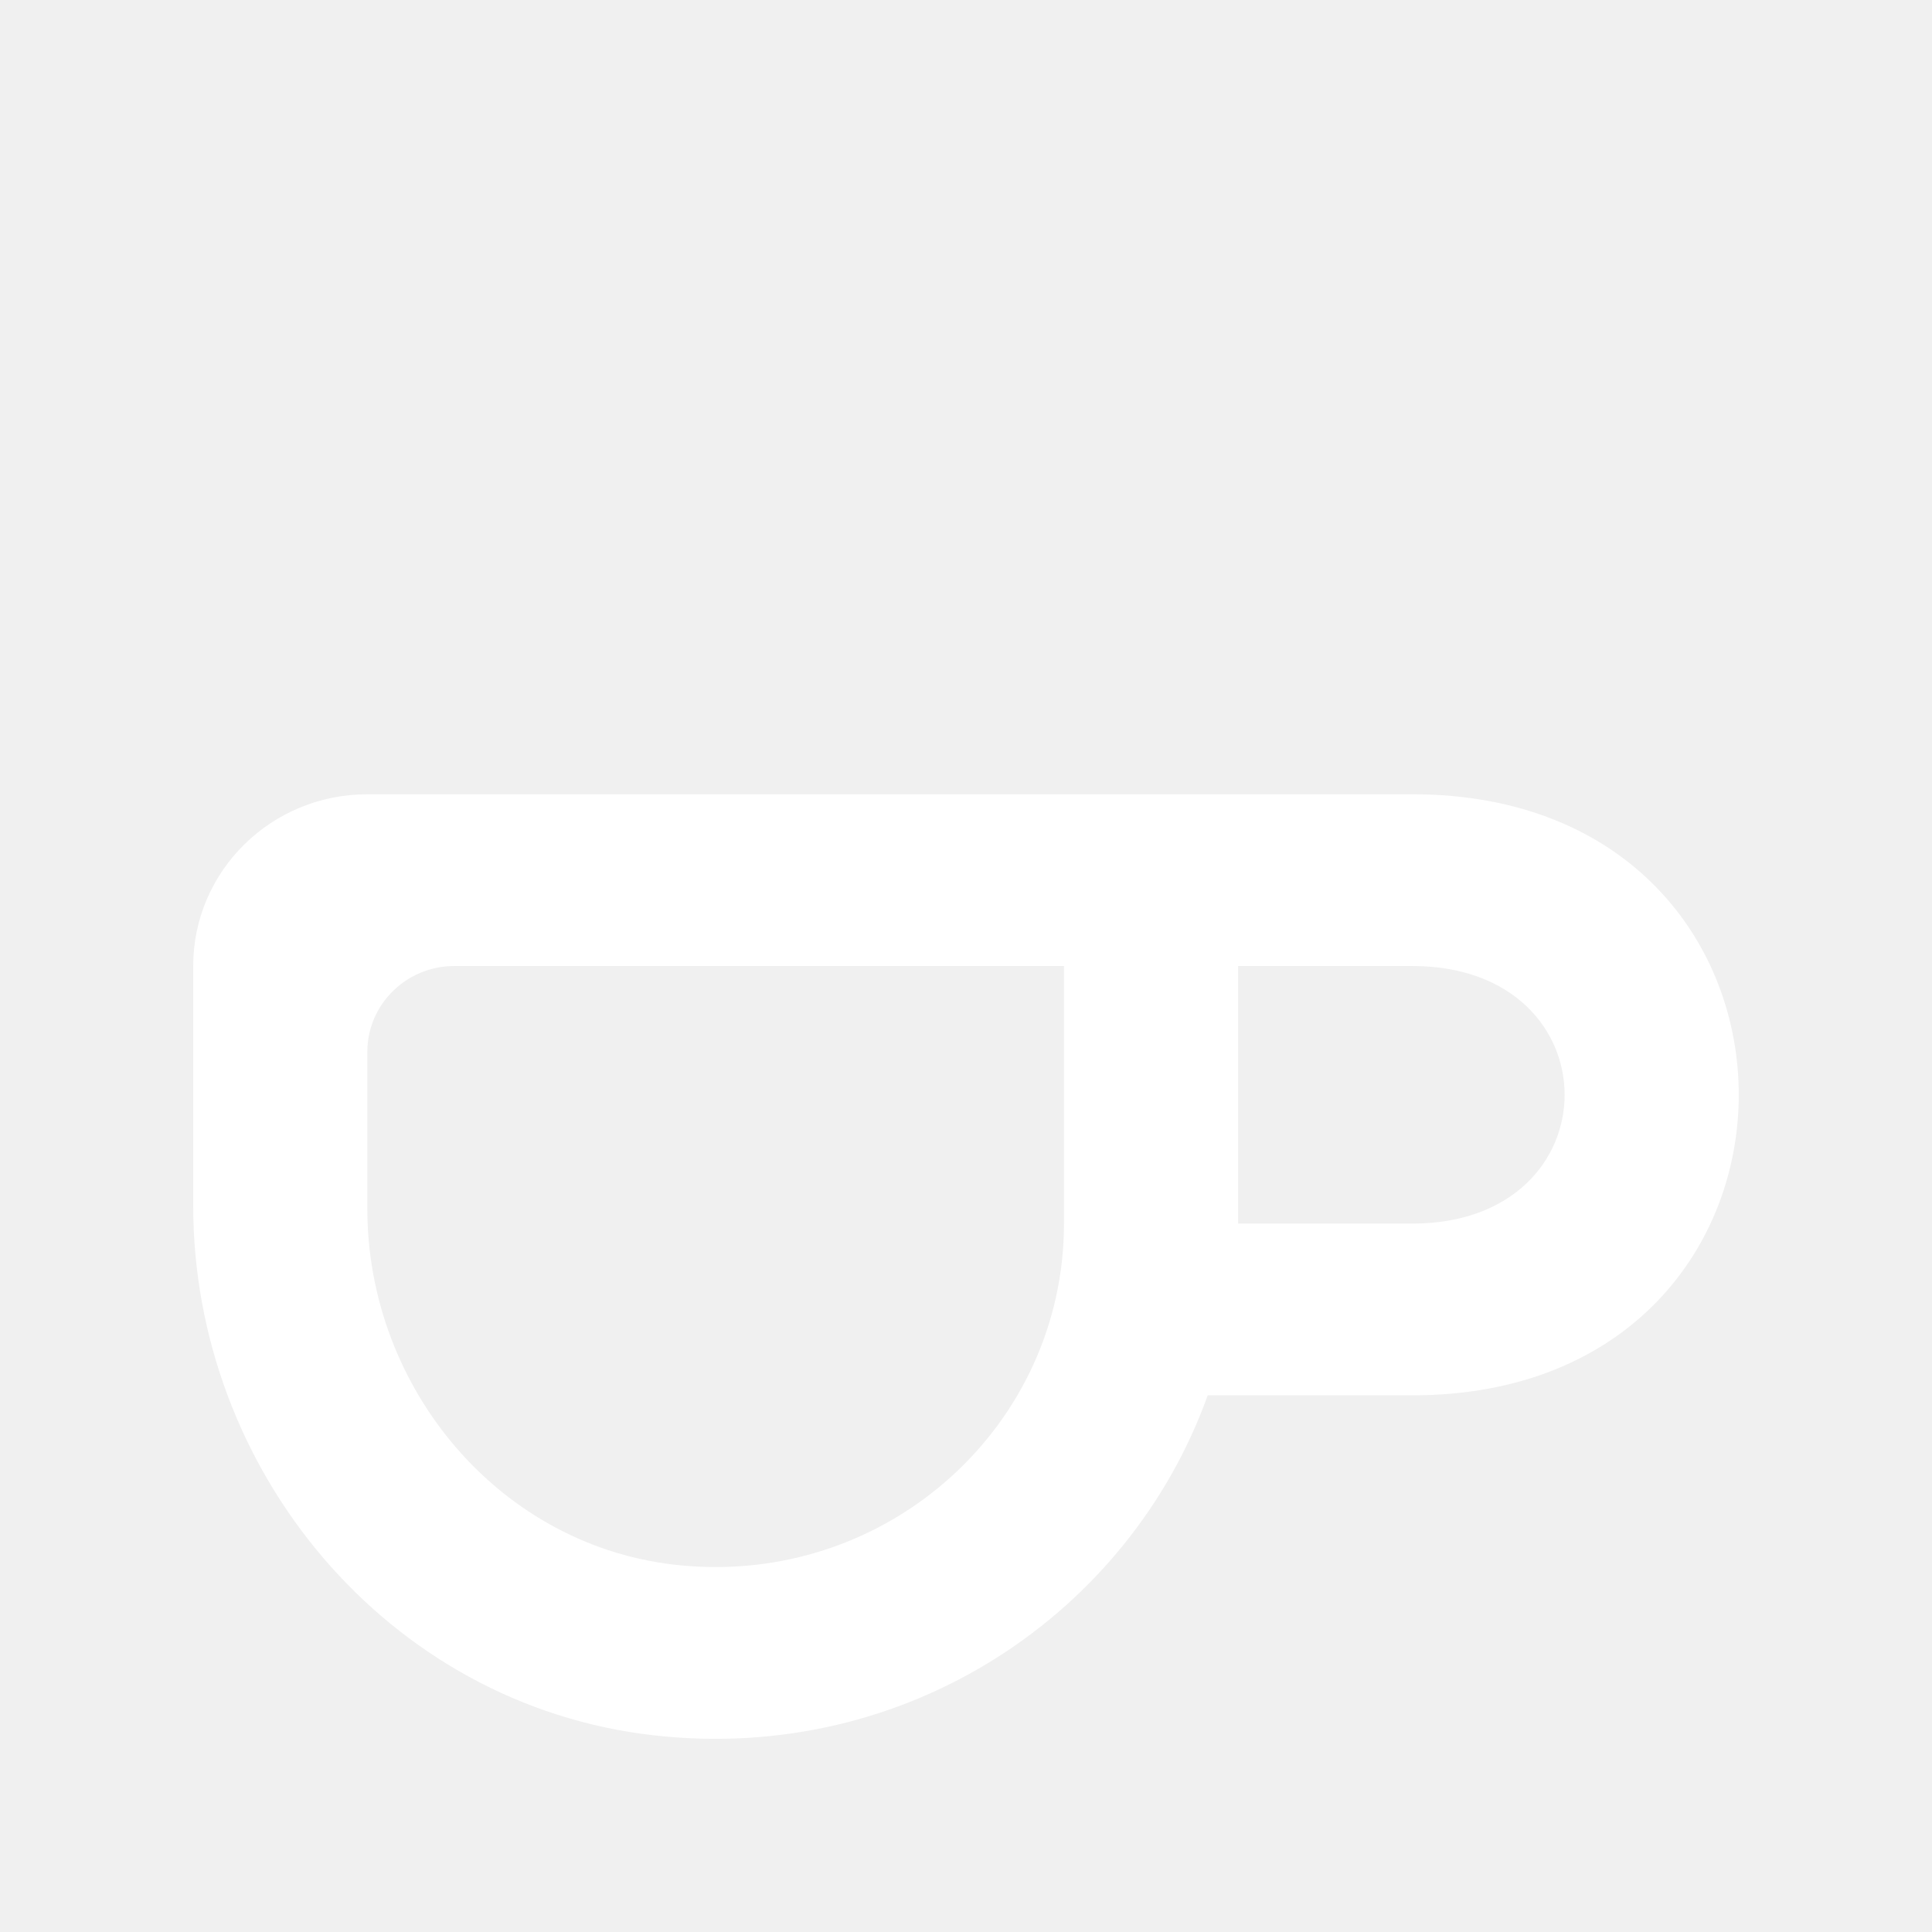
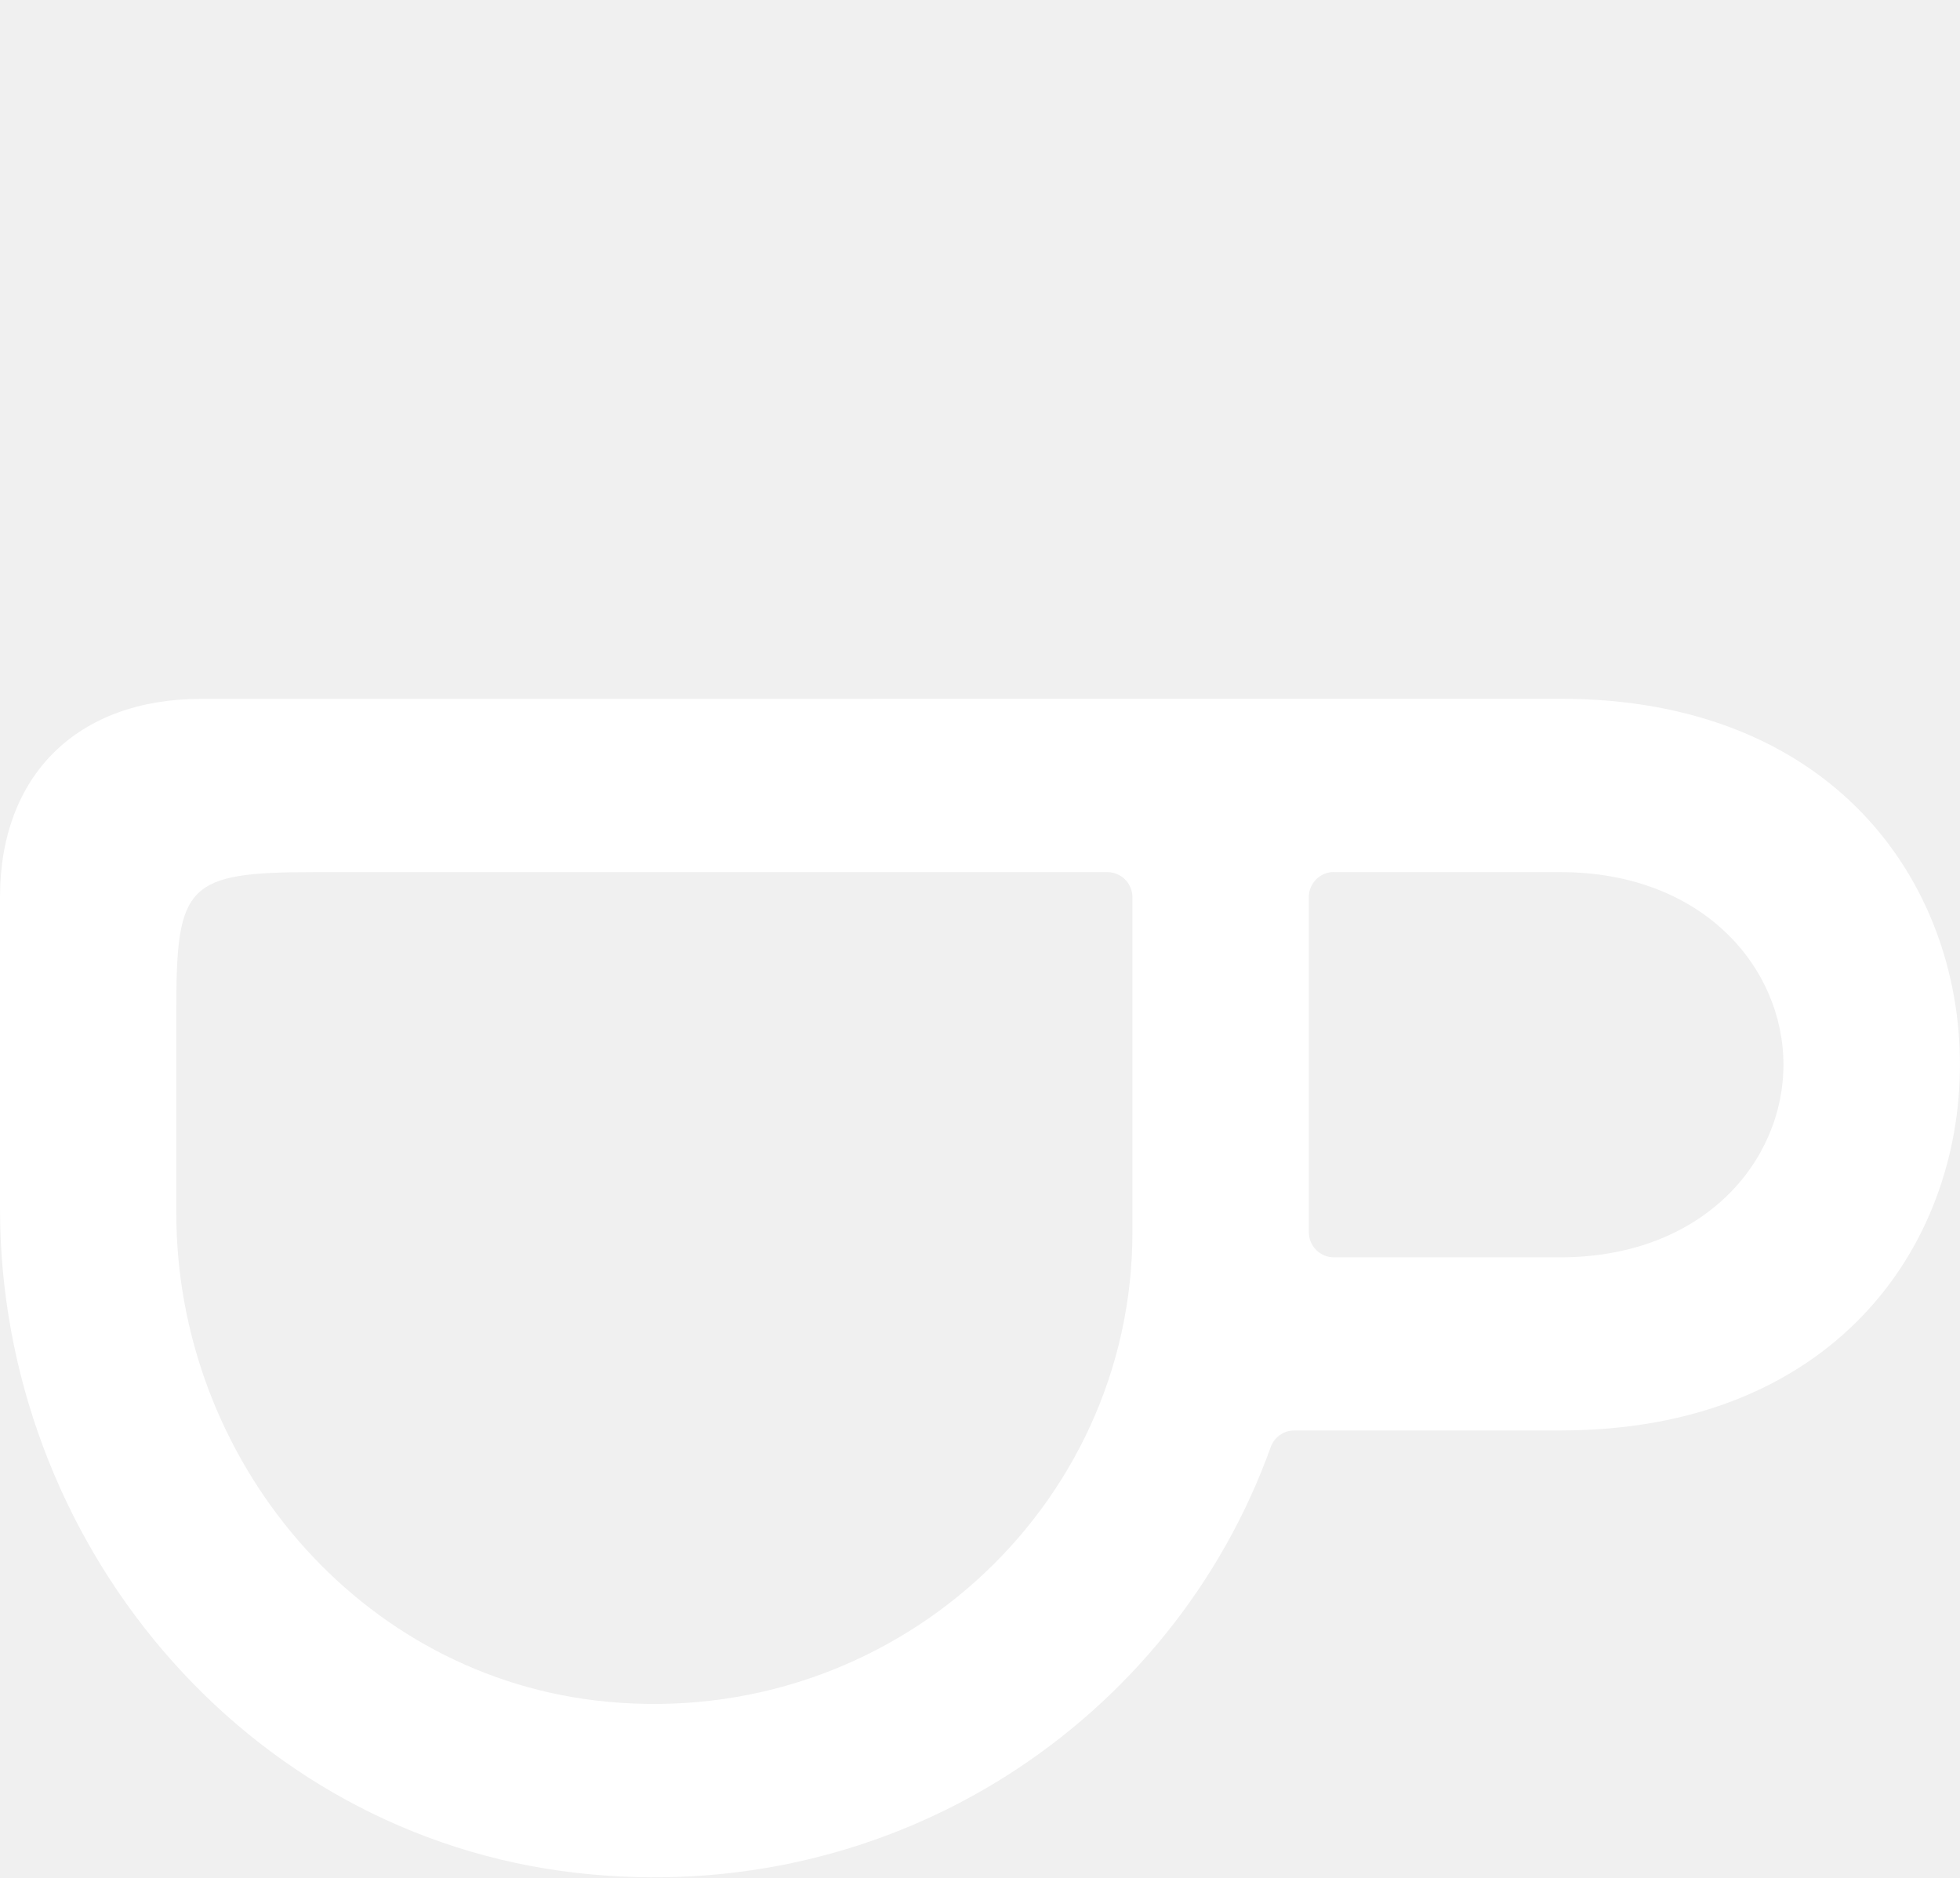
- <svg xmlns="http://www.w3.org/2000/svg" width="1000" height="1000" viewBox="0 0 22.5 22.5" version="1.1" id="svg1">
-   <defs id="defs1" />
-   <g id="Page-1" stroke="none" stroke-width="1" fill="none" fill-rule="evenodd" transform="translate(0,-1.125005)" style="fill:#ffffff">
-     <g id="Dribbble-Light-Preview" transform="translate(-421,-5120)" fill="#000000" style="fill:#ffffff">
-       <g id="icons" transform="translate(58.25,163.375)" style="fill:#ffffff">
-         <path d="m 379.197,4969 h -2.028 v 3 h 2.028 c 2.366,0 2.366,-3 0,-3 z m -4.056,0 h -7.099 c -0.56,0 -1.014,0.448 -1.014,1 v 1.828 c 0,2.089 1.549,3.955 3.658,4.153 2.42,0.228 4.455,-1.642 4.455,-3.981 z m 4.056,5 h -2.382 c -0.912,2.539 -3.499,4.296 -6.456,3.959 -3.1,-0.354 -5.359,-3.091 -5.359,-6.169 v -2.79 c 0,-1.105 0.908,-2 2.028,-2 h 10.141 2.028 c 5.07,0 5.07,7 0,7 z" id="coffee-[#689]" style="fill:#ffffff" />
+ <svg xmlns="http://www.w3.org/2000/svg" width="698.245" height="668.705" viewBox="0 0 15.711 15.046" version="1.1" fill="#000000" stroke="#000000" id="svg1">
+   <defs id="defs2" />
+   <g id="SVGRepo_iconCarrier" transform="translate(-3.410824,-4.639732)" style="fill:#ffffff;stroke:none">
+     <defs id="defs1" />
+     <g id="Page-1" stroke="none" stroke-width="1" fill="none" fill-rule="evenodd" style="fill:#ffffff;stroke:none">
+       <g id="Dribbble-Light-Preview" transform="matrix(0.8749999,0,0,0.8749999,-366.9687,-4478.522)" fill="#ffffff" style="fill:#ffffff;stroke:none">
+         <g id="icons" transform="translate(56,160)" style="fill:#ffffff;stroke:none" />
+         <path id="coffee-[#689]" d="m 425.135,5130.015 c -1.137,0 -1.844,0.7 -1.844,1.816 v 2.853 c 0,3.037 2.227,5.736 5.279,6.084 2.921,0.333 5.465,-1.401 6.362,-3.9 0.033,-0.091 0.119,-0.152 0.216,-0.152 h 2.438 c 2.488,0 3.66,-1.671 3.66,-3.351 0,-1.68 -1.172,-3.351 -3.66,-3.351 h -2.074 z m 1.039,1.587 h 7.261 c 0.127,-3e-4 0.23,0.103 0.23,0.23 v 3.069 c 10e-6,2.526 -2.206,4.545 -4.809,4.3 -2.281,-0.214 -3.95,-2.225 -3.95,-4.476 v -1.87 c 0,-1.143 0.099,-1.253 1.269,-1.253 z m 9.337,0 h 2.074 c 1.307,0 2.044,0.876 2.044,1.764 0,0.888 -0.737,1.764 -2.044,1.764 h -2.074 c -0.127,3e-4 -0.23,-0.103 -0.23,-0.23 v -3.069 c -3.3e-4,-0.127 0.103,-0.23 0.23,-0.23 z" style="fill:#ffffff;stroke:none;stroke-width:0.789;stroke-dasharray:none" />
      </g>
    </g>
  </g>
</svg>
